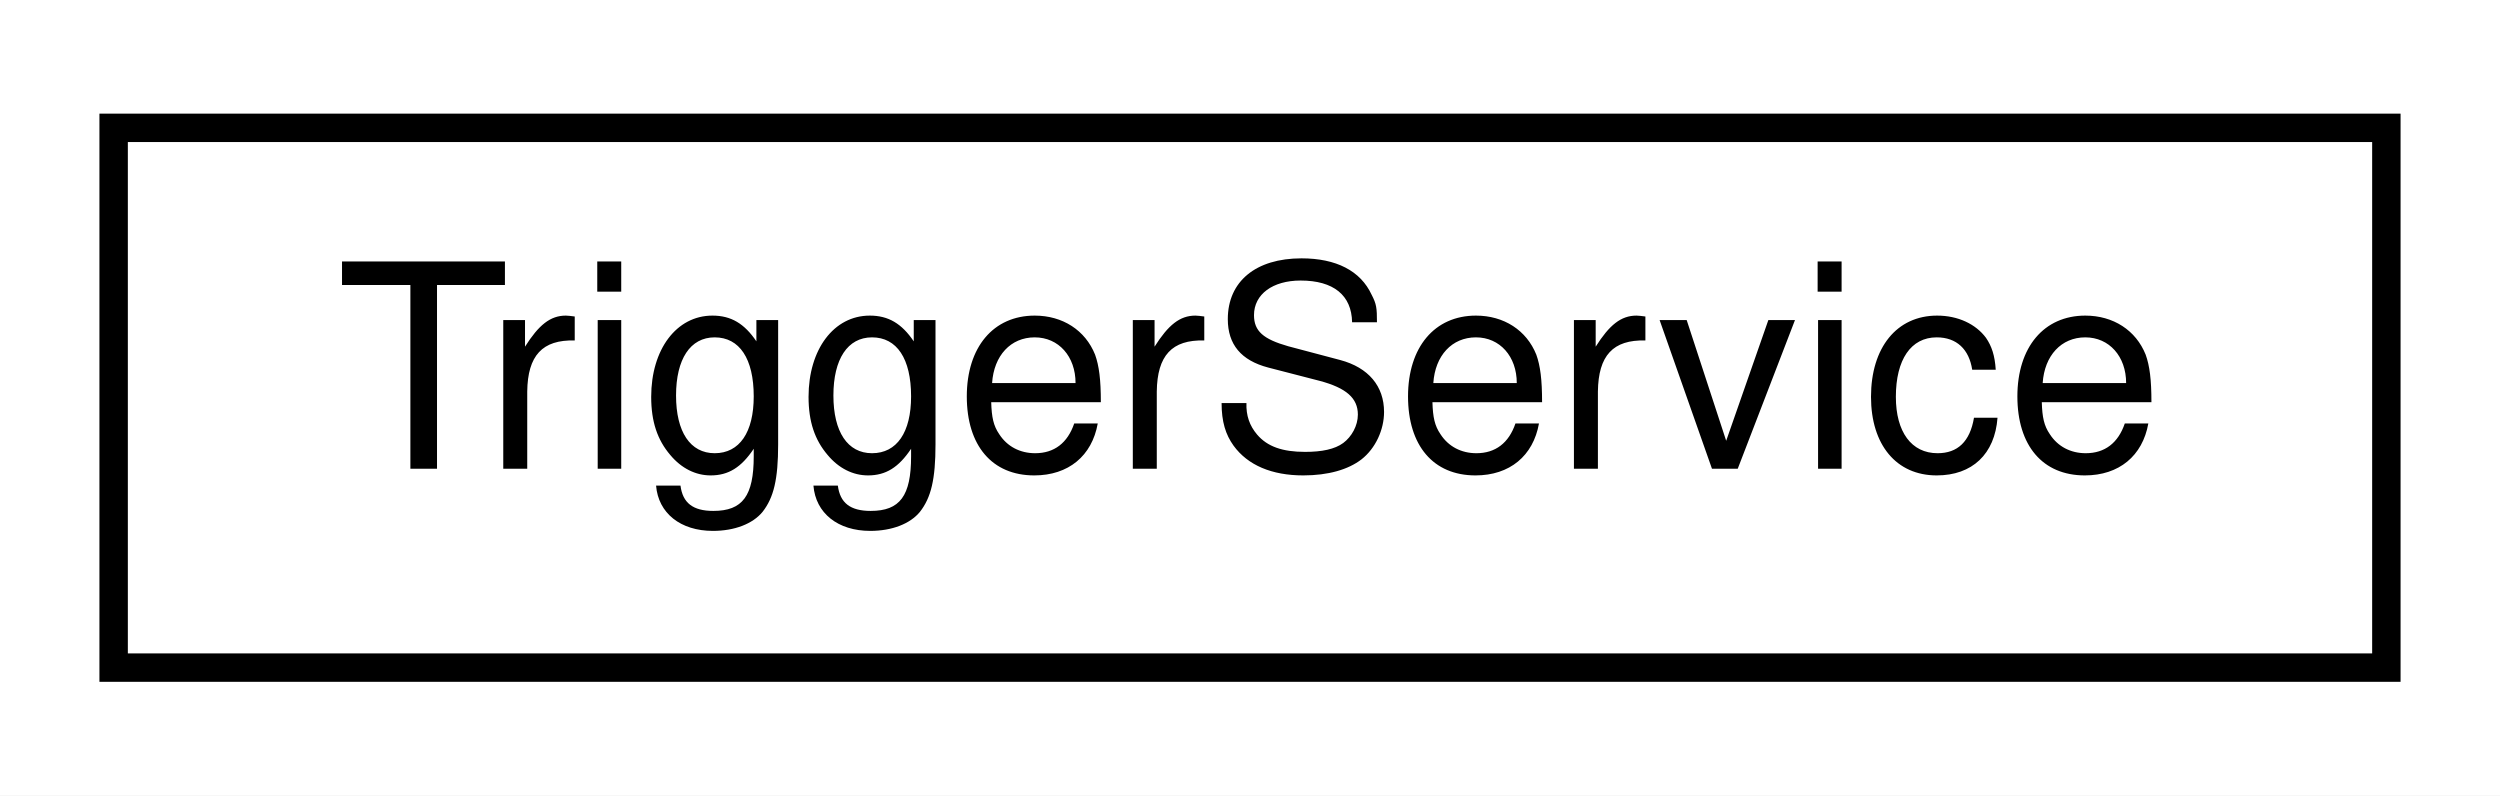
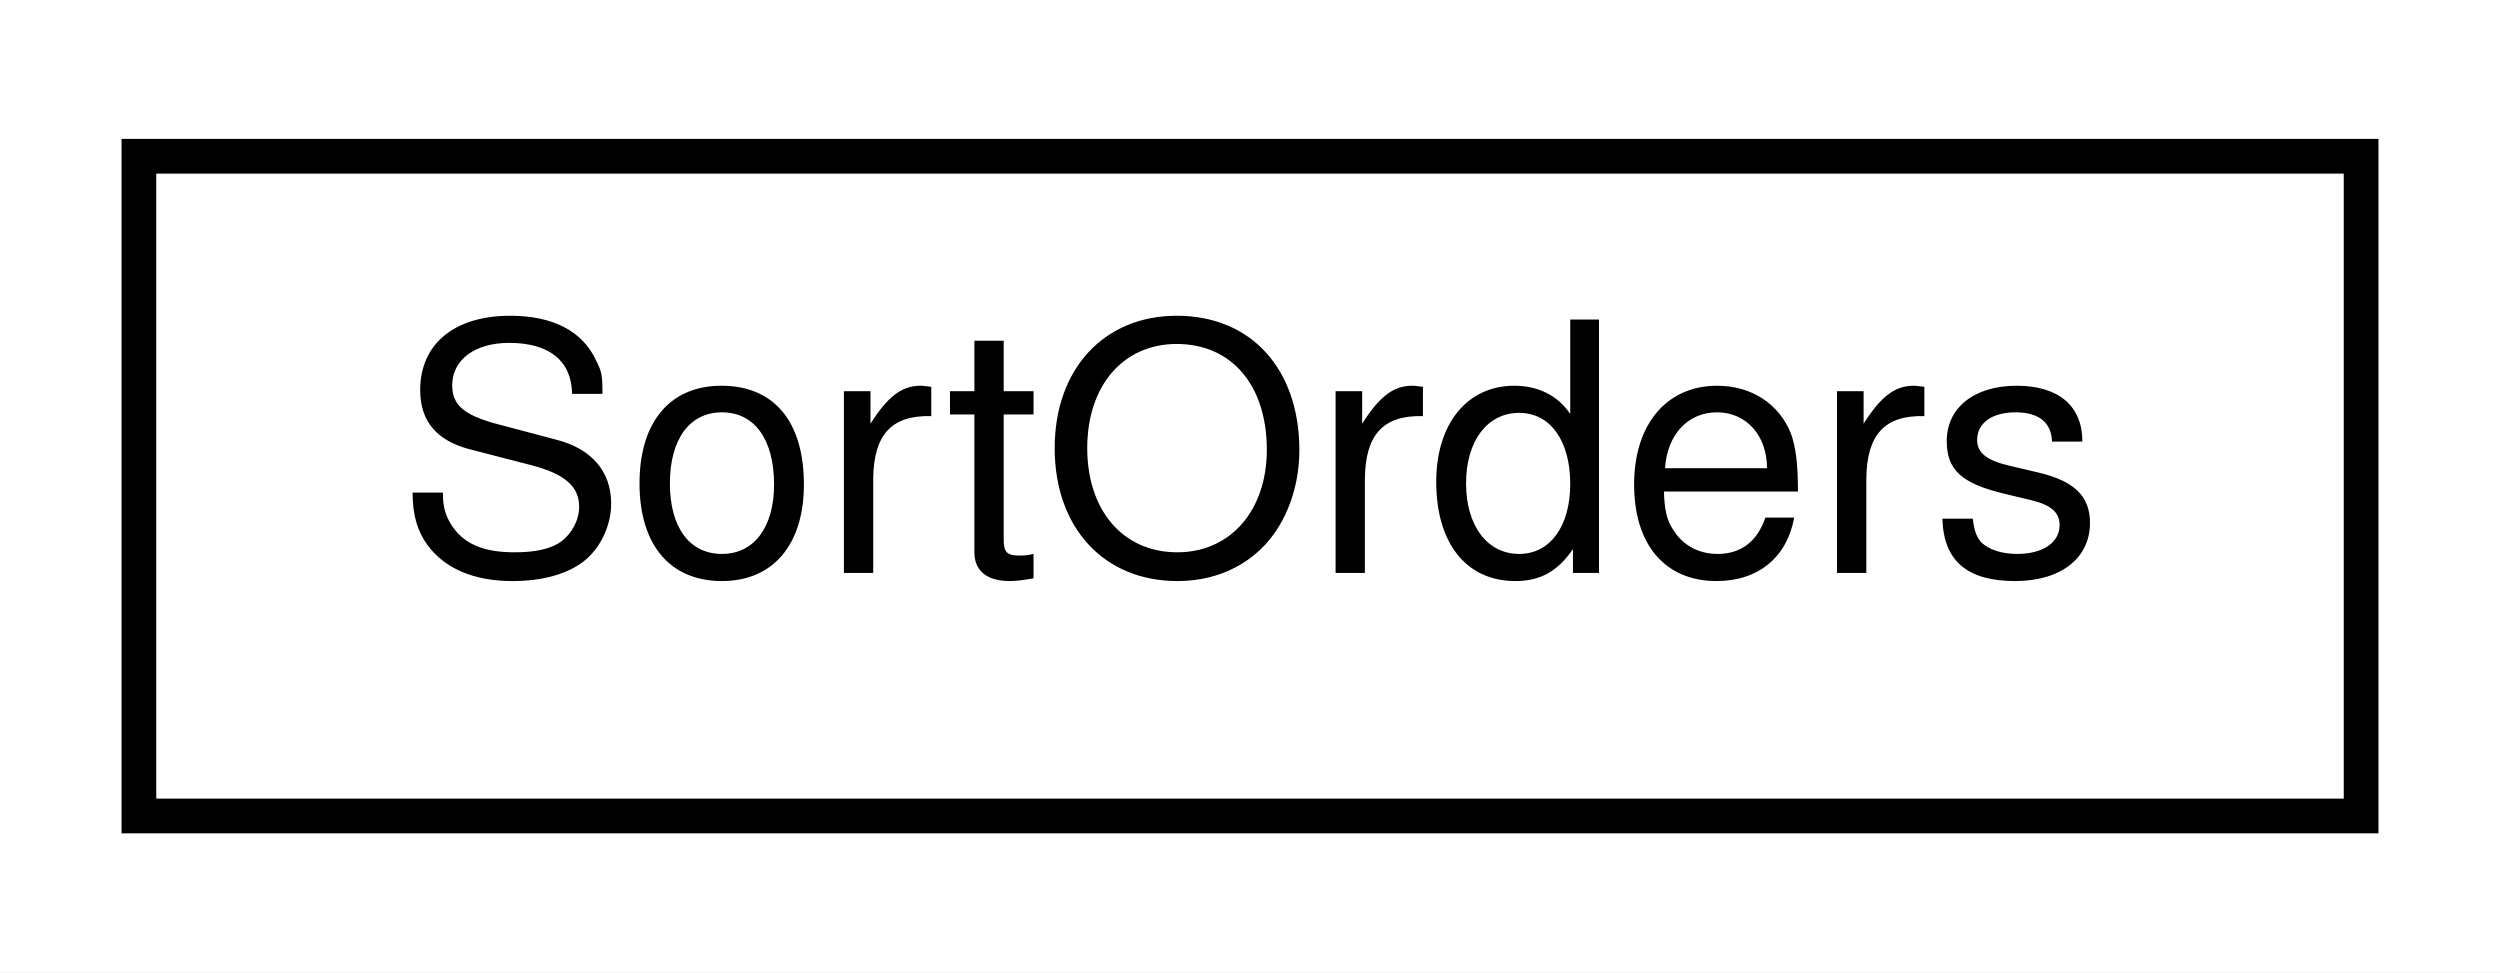
- <svg xmlns="http://www.w3.org/2000/svg" xmlns:xlink="http://www.w3.org/1999/xlink" width="88pt" height="28pt" viewBox="0.00 0.00 88.00 28.00">
+ <svg xmlns="http://www.w3.org/2000/svg" xmlns:xlink="http://www.w3.org/1999/xlink" width="72pt" height="28pt" viewBox="0.00 0.00 72.00 28.00">
  <g id="graph0" class="graph" transform="scale(1 1) rotate(0) translate(4 24)">
-     <polygon fill="white" stroke="none" points="-4,4 -4,-24 84,-24 84,4 -4,4" />
+     <polygon fill="white" stroke="none" points="-4,4 -4,-24 68,-24 68,4 -4,4" />
    <g id="node1" class="node">
      <g id="a_node1">
-         <a xlink:href="classtomoBay_1_1model_1_1services_1_1TriggerService.html" target="_top" xlink:title="This object defines a way of triggering services upon request, it contains a threadpool which is not ...">
-           <polygon fill="white" stroke="black" points="0,-0.5 0,-19.5 80,-19.5 80,-0.5 0,-0.5" />
-           <text text-anchor="middle" x="40" y="-7.5" font-family="Helvetica,sans-Serif" font-size="10.00">TriggerService</text>
+         <a xlink:href="classtomoBay_1_1helpers_1_1SortOrders.html" target="_top" xlink:title="This class contains functionality for performing a category based sorting algorithm first ordering th...">
+           <polygon fill="white" stroke="black" points="0,-0.5 0,-19.5 64,-19.5 64,-0.5 0,-0.5" />
+           <text text-anchor="middle" x="32" y="-7.5" font-family="Helvetica,sans-Serif" font-size="10.00">SortOrders</text>
        </a>
      </g>
    </g>
  </g>
</svg>
